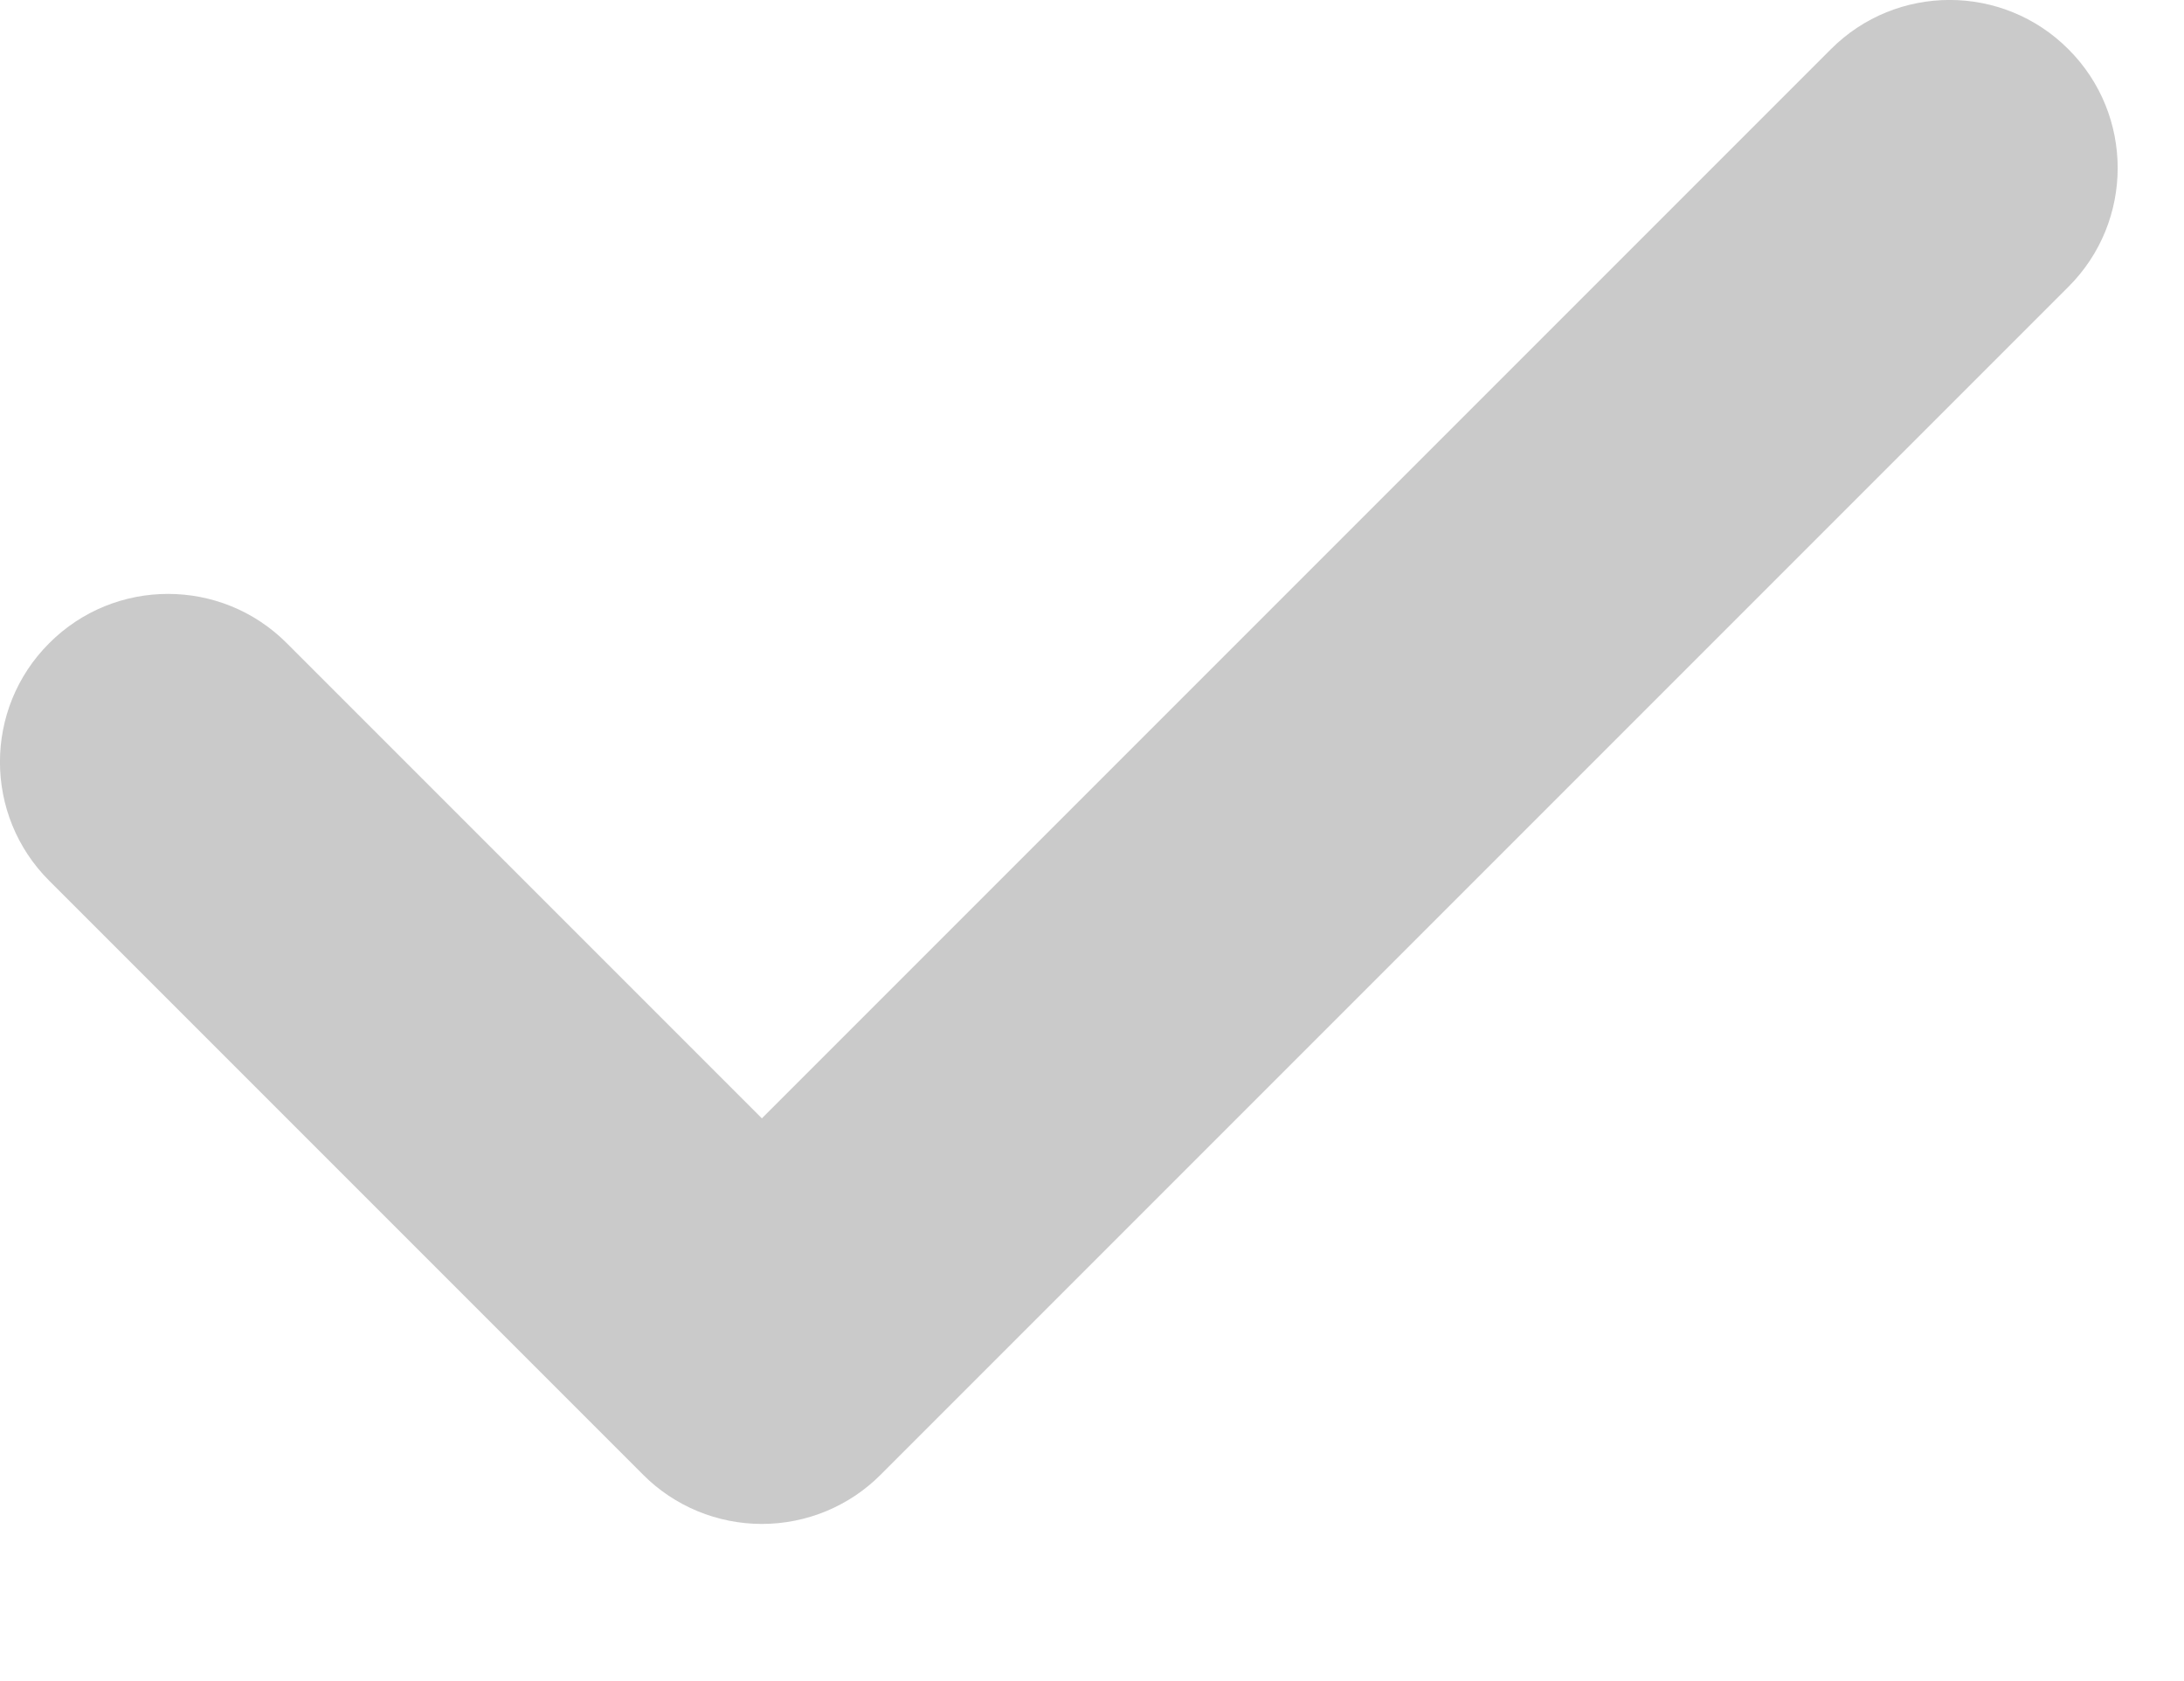
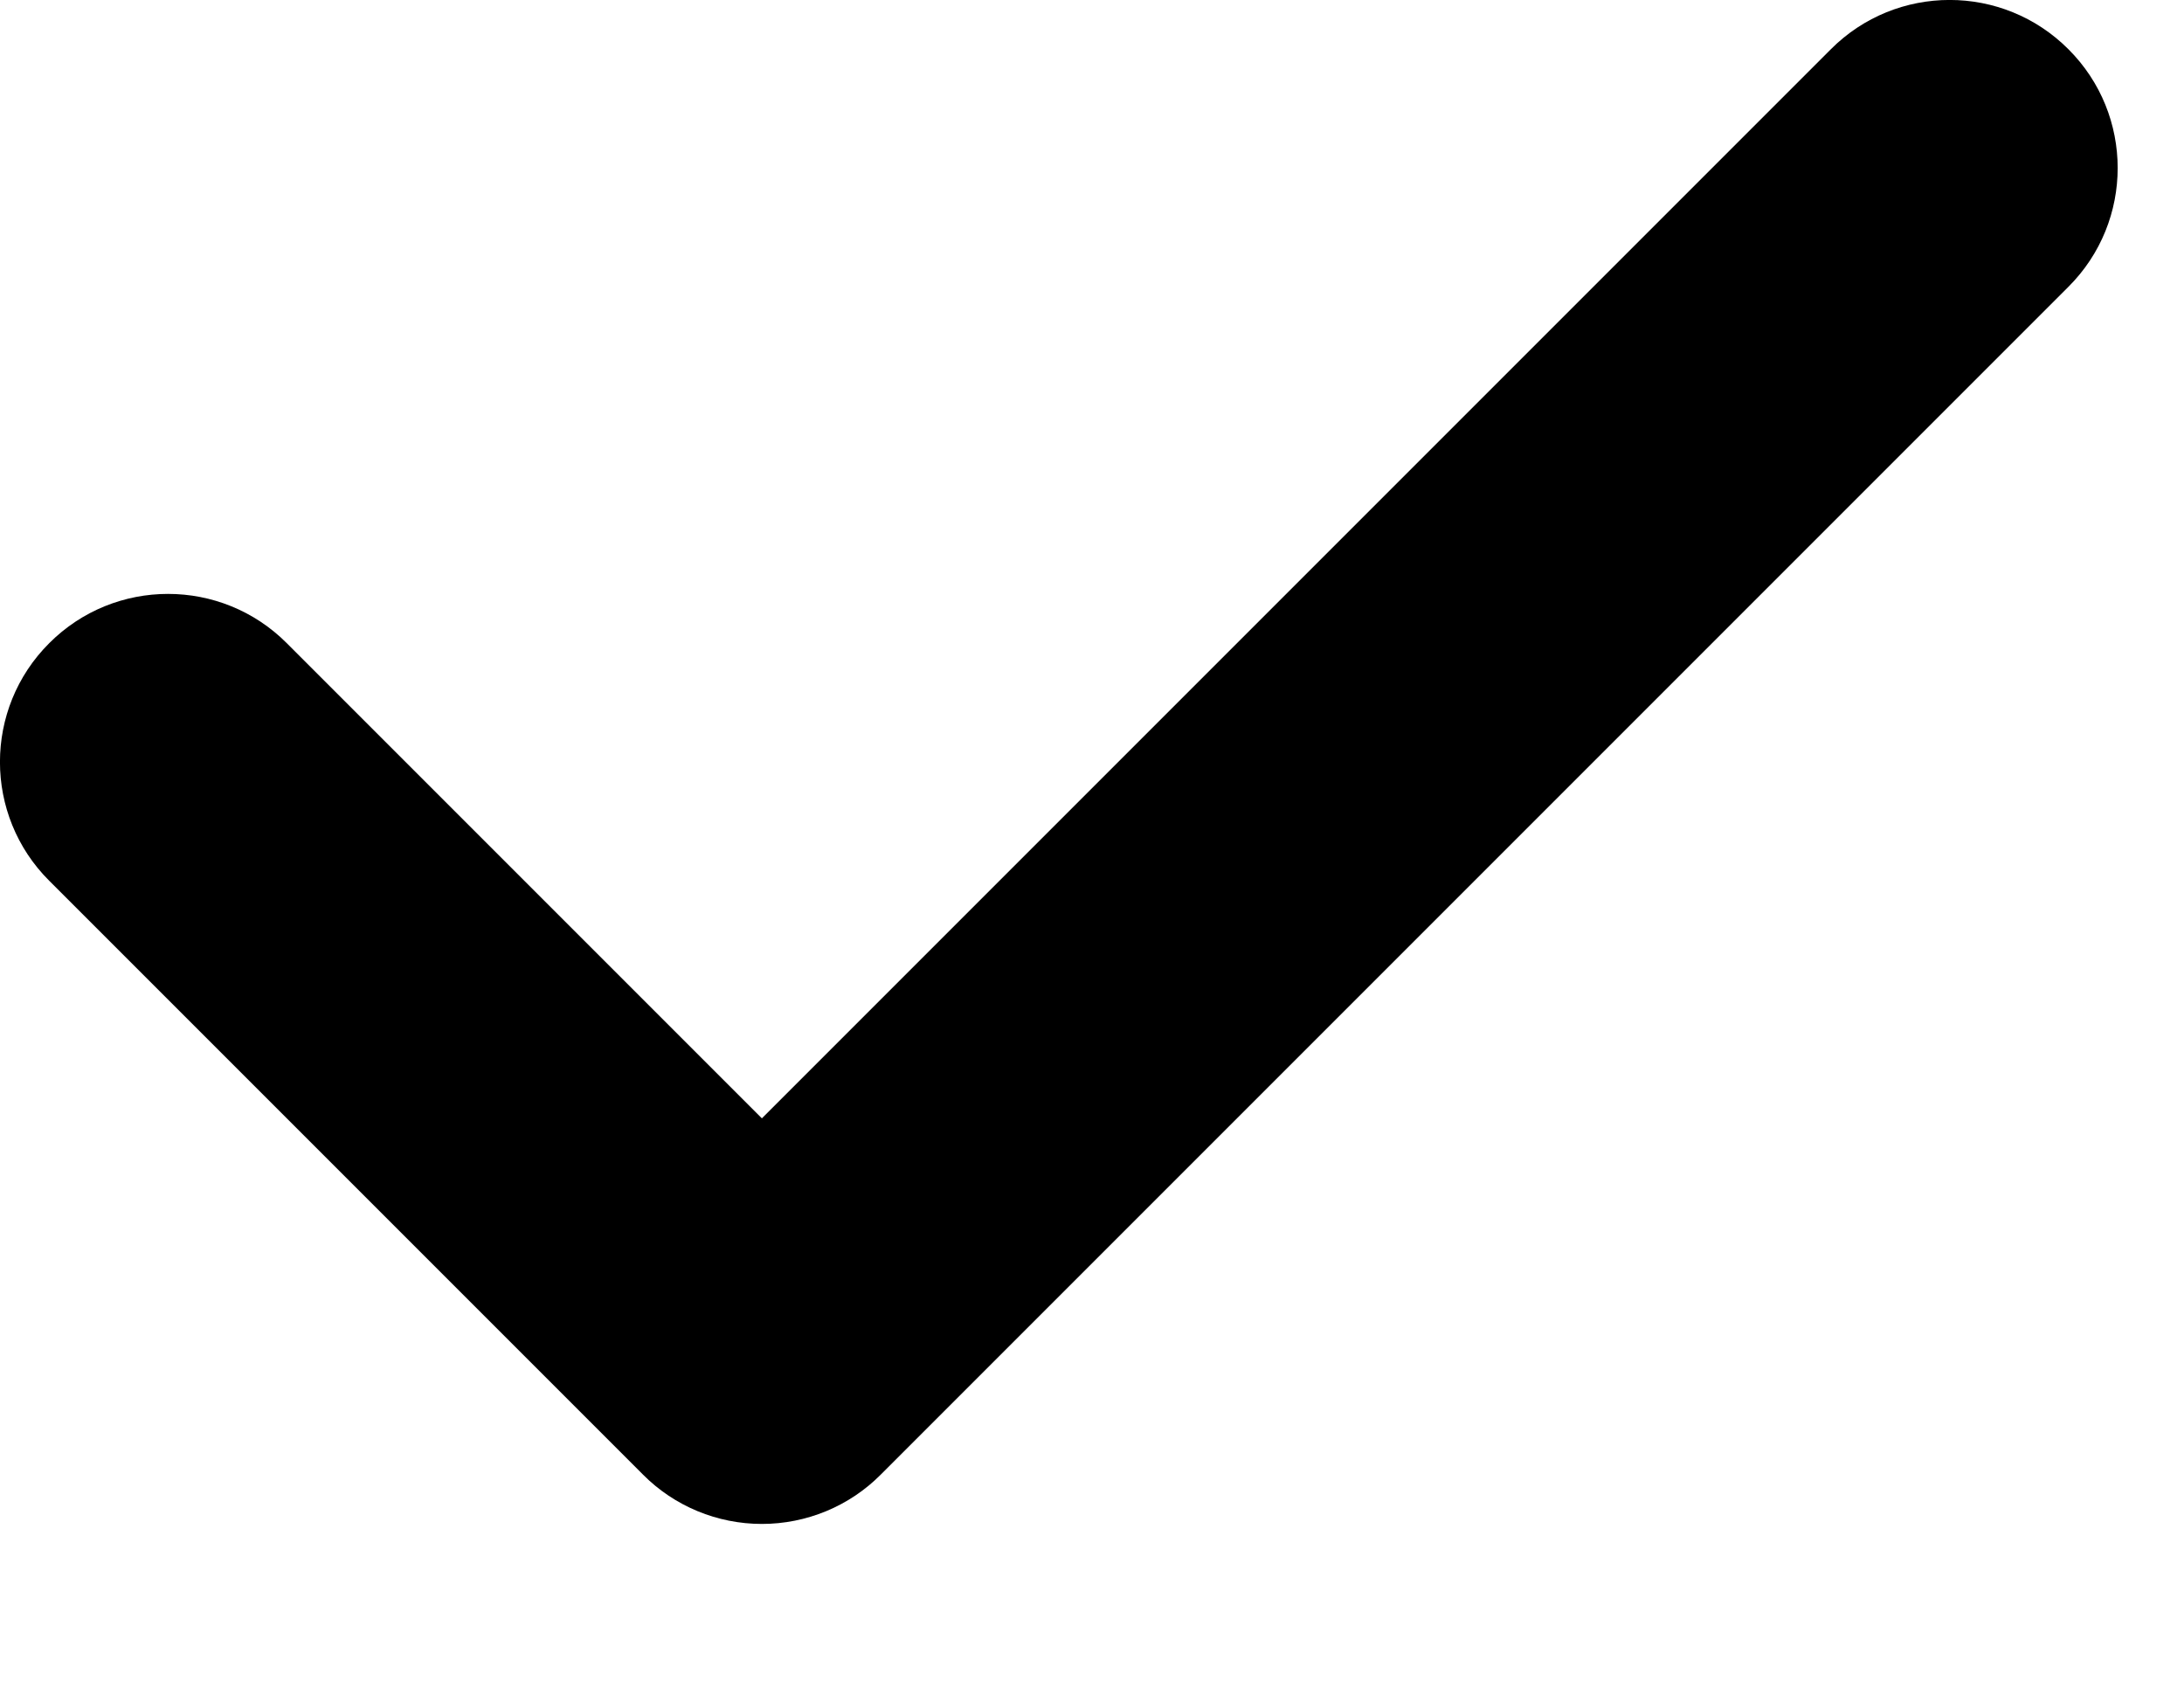
<svg xmlns="http://www.w3.org/2000/svg" width="13" height="10" viewBox="0 0 13 10" fill="none">
-   <path fill-rule="evenodd" clip-rule="evenodd" d="M12.312 0.293C12.703 0.683 12.703 1.317 12.312 1.707L5.242 8.777C5.055 8.965 4.8 9.07 4.535 9.07C4.27 9.07 4.015 8.965 3.828 8.777L0.293 5.242C-0.098 4.852 -0.098 4.218 0.293 3.828C0.683 3.437 1.317 3.437 1.707 3.828L4.535 6.656L10.898 0.293C11.288 -0.098 11.922 -0.098 12.312 0.293Z" fill="#CACACA" />
+   <path fill-rule="evenodd" clip-rule="evenodd" d="M12.312 0.293C12.703 0.683 12.703 1.317 12.312 1.707L5.242 8.777C5.055 8.965 4.8 9.07 4.535 9.07C4.27 9.07 4.015 8.965 3.828 8.777L0.293 5.242C-0.098 4.852 -0.098 4.218 0.293 3.828C0.683 3.437 1.317 3.437 1.707 3.828L4.535 6.656L10.898 0.293C11.288 -0.098 11.922 -0.098 12.312 0.293Z" fill="currentColor" />
</svg>
